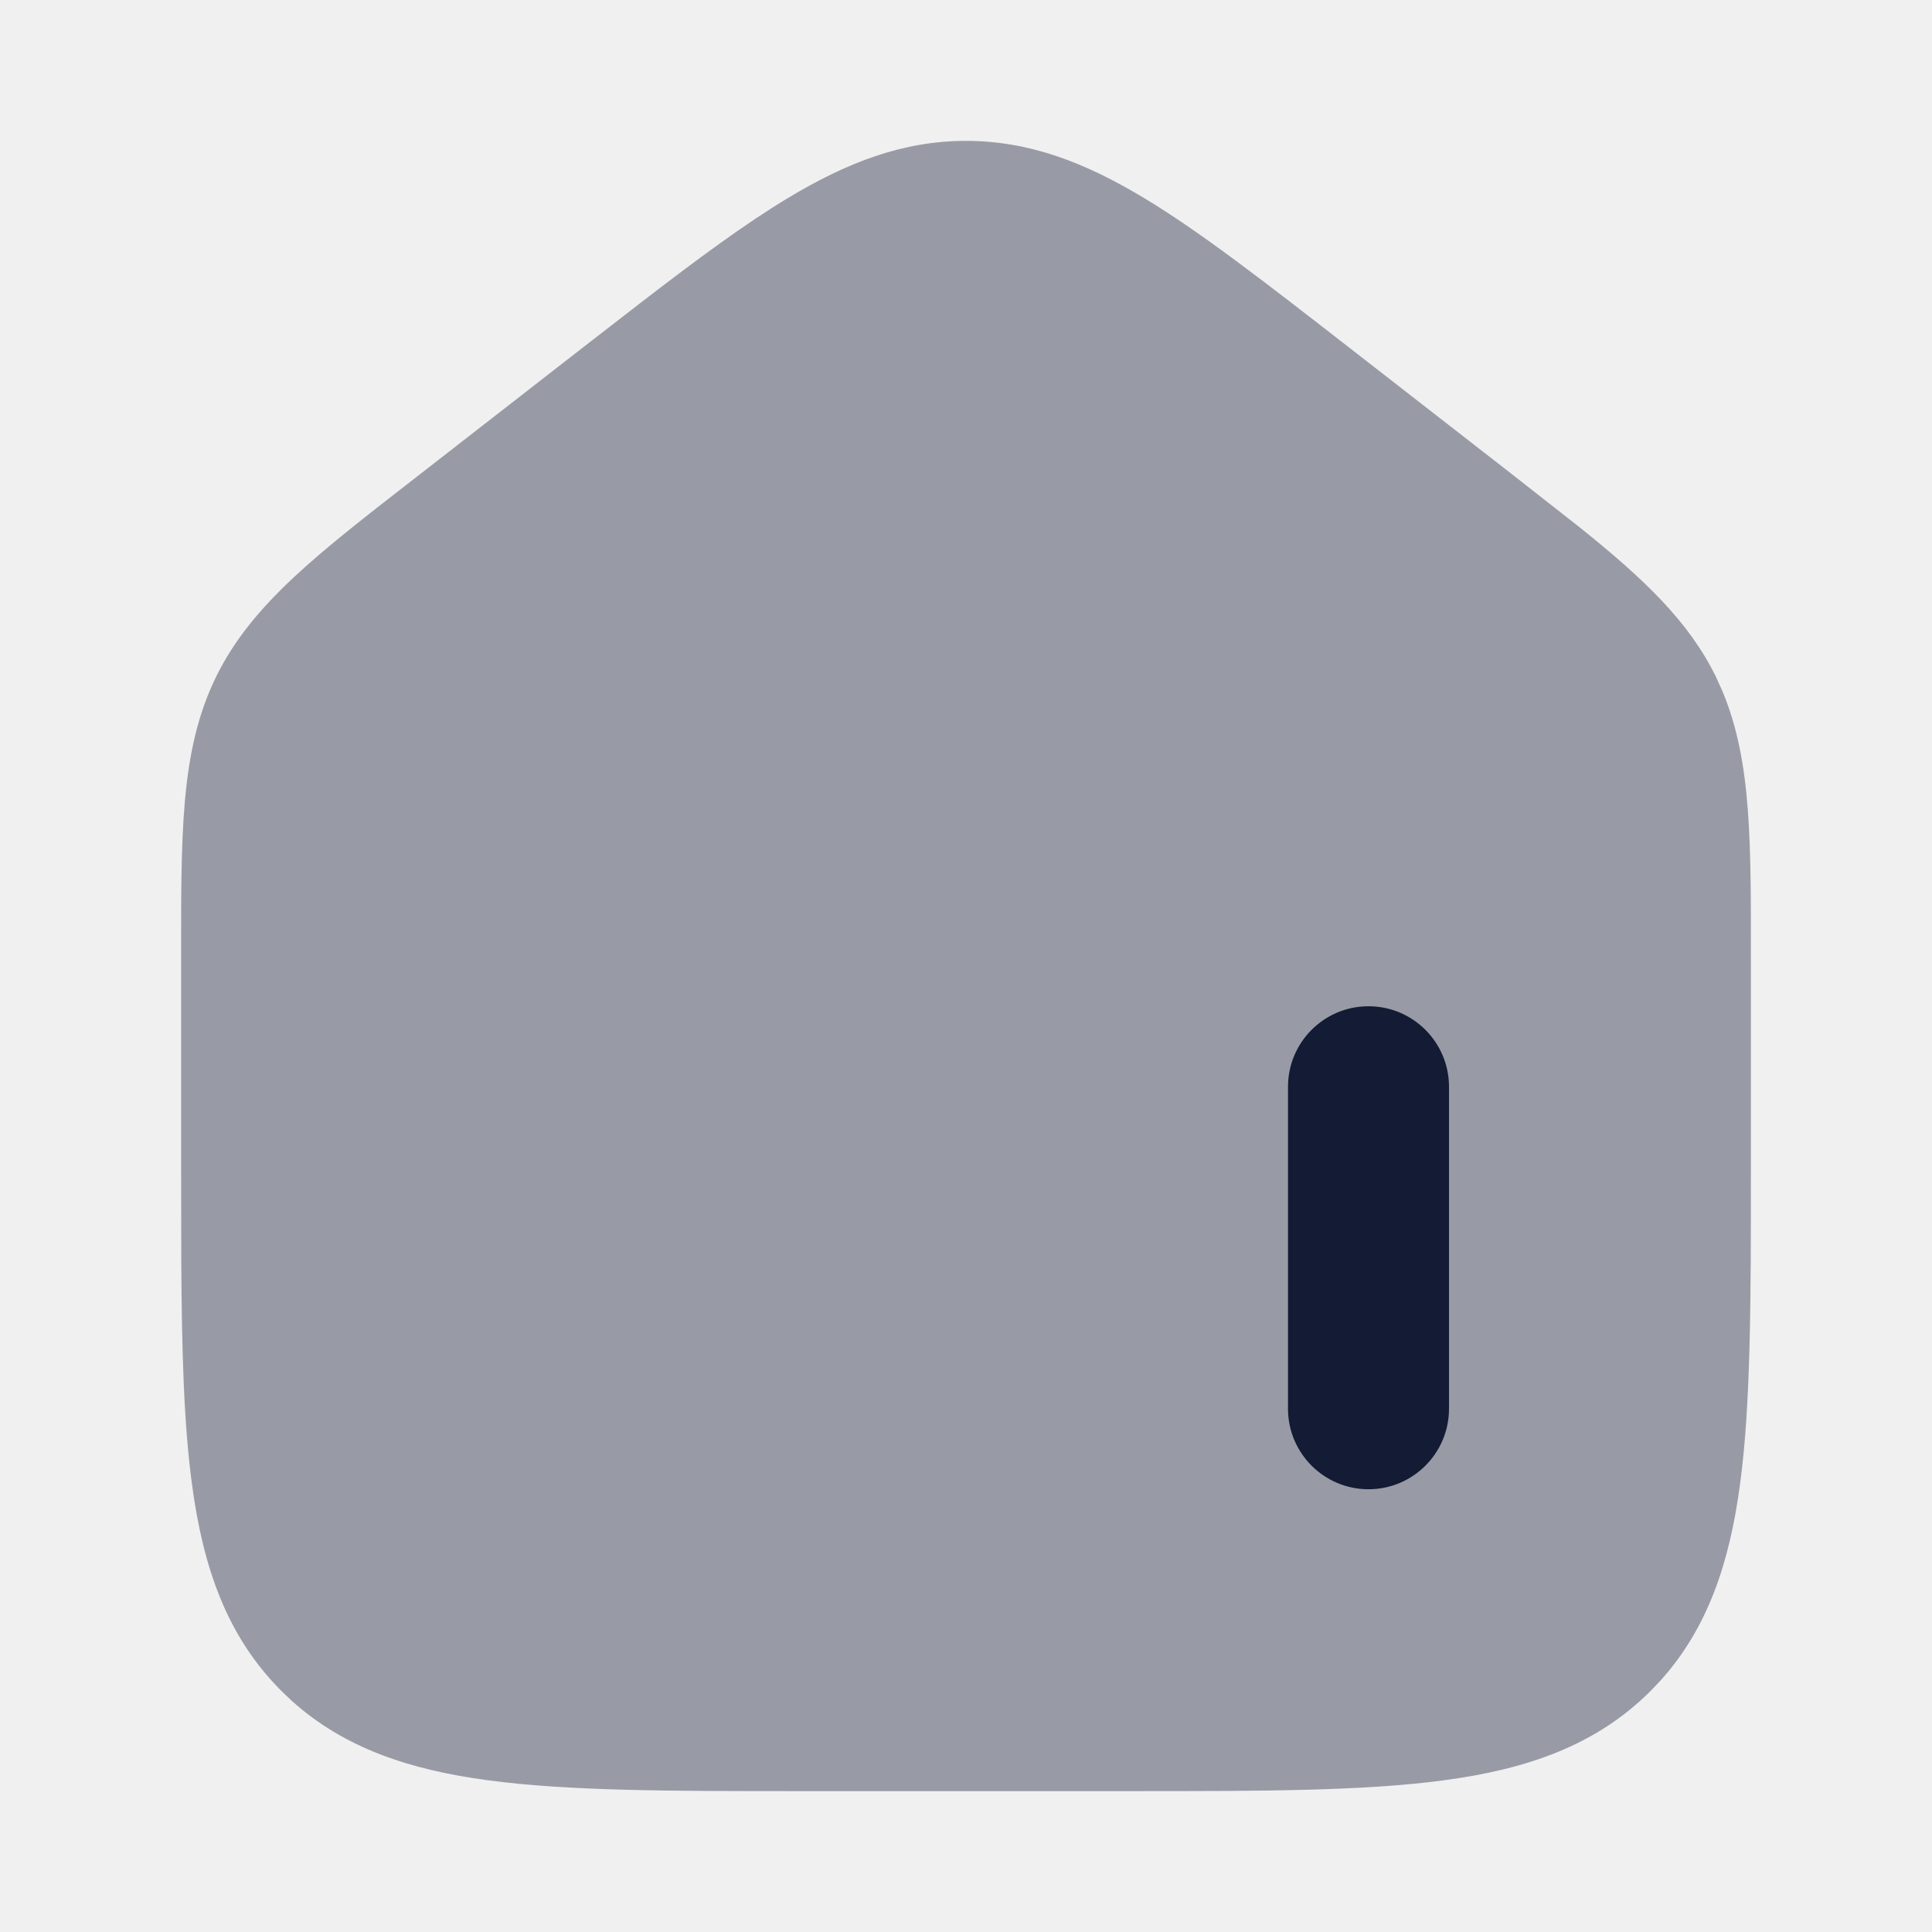
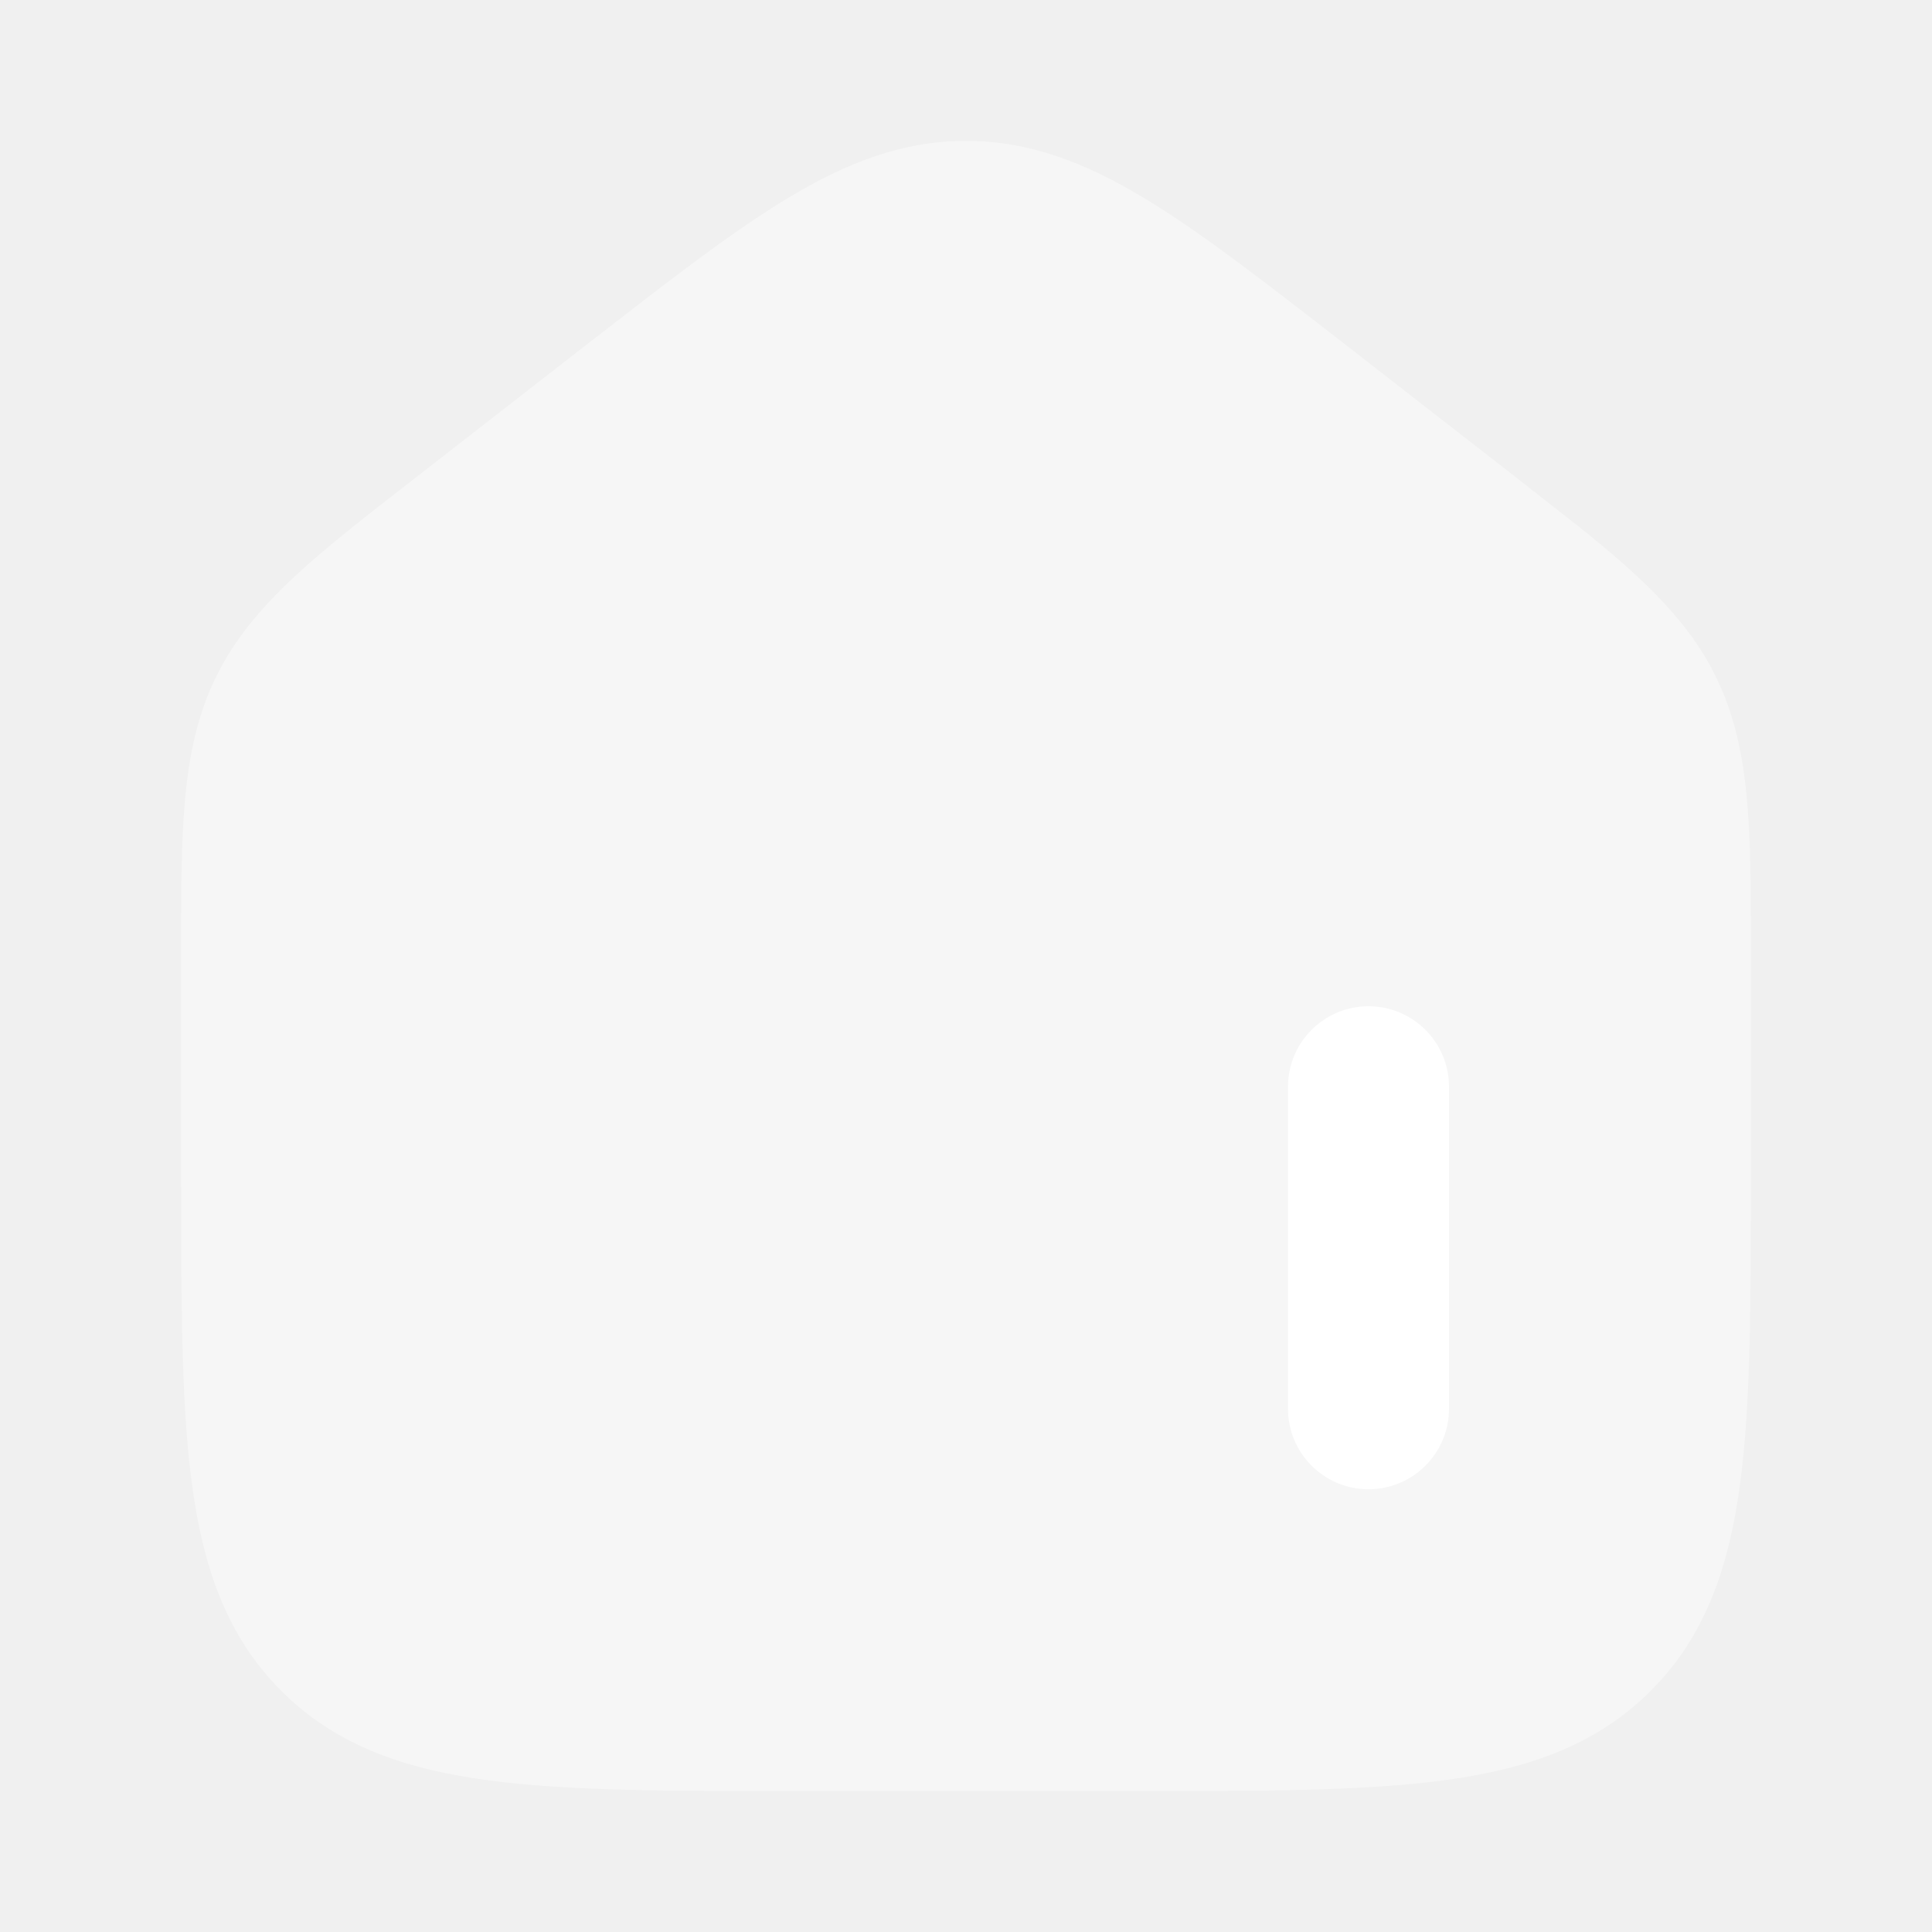
- <svg xmlns="http://www.w3.org/2000/svg" width="24" height="24" viewBox="0 0 24 24" fill="none">
-   <path opacity="0.4" d="M21.75 14.558V14.5V11.989C21.75 10.482 21.765 9.464 21.396 8.585L21.317 8.41C20.98 7.72 20.423 7.193 19.63 6.556L18.758 5.872L16.758 4.316L16.727 4.292C15.723 3.512 14.918 2.885 14.212 2.46C13.481 2.02 12.787 1.75 12 1.75C11.213 1.75 10.519 2.02 9.788 2.46C9.253 2.782 8.661 3.22 7.969 3.753L7.242 4.316L5.242 5.872C3.973 6.859 3.133 7.49 2.683 8.41C2.233 9.33 2.25 10.382 2.25 11.989V14.5L2.252 15.66C2.258 16.76 2.282 17.679 2.385 18.44C2.524 19.477 2.82 20.33 3.495 21.005L3.623 21.127C4.277 21.716 5.088 21.985 6.06 22.115C7.062 22.25 8.34 22.25 9.942 22.25H10H14H14.058C15.659 22.25 16.938 22.25 17.94 22.115C18.977 21.976 19.83 21.68 20.505 21.005L20.627 20.877C21.216 20.223 21.485 19.412 21.615 18.44C21.75 17.438 21.75 16.16 21.75 14.558Z" fill="#141B34" />
-   <path d="M16 17.5V13.5C16 12.948 16.448 12.5 17 12.5C17.552 12.5 18 12.948 18 13.5V17.5C18 18.052 17.552 18.5 17 18.5C16.448 18.5 16 18.052 16 17.5Z" fill="#141B34" />
+ <svg xmlns="http://www.w3.org/2000/svg" width="20" height="20" viewBox="0 0 24 24" fill="none">
+   <path opacity="0.4" d="M21.75 14.558V14.5V11.989C21.75 10.482 21.765 9.464 21.396 8.585L21.317 8.41C20.98 7.72 20.423 7.193 19.63 6.556L18.758 5.872L16.758 4.316L16.727 4.292C15.723 3.512 14.918 2.885 14.212 2.46C13.481 2.02 12.787 1.75 12 1.75C11.213 1.75 10.519 2.02 9.788 2.46C9.253 2.782 8.661 3.22 7.969 3.753L7.242 4.316L5.242 5.872C3.973 6.859 3.133 7.49 2.683 8.41C2.233 9.33 2.25 10.382 2.25 11.989V14.5L2.252 15.66C2.258 16.76 2.282 17.679 2.385 18.44C2.524 19.477 2.82 20.33 3.495 21.005L3.623 21.127C4.277 21.716 5.088 21.985 6.06 22.115C7.062 22.25 8.34 22.25 9.942 22.25H10H14H14.058C15.659 22.25 16.938 22.25 17.94 22.115C18.977 21.976 19.83 21.68 20.505 21.005L20.627 20.877C21.216 20.223 21.485 19.412 21.615 18.44C21.75 17.438 21.75 16.16 21.75 14.558Z" fill="#FFFFFF" />
+   <path d="M16 17.5V13.5C16 12.948 16.448 12.5 17 12.5C17.552 12.5 18 12.948 18 13.5V17.5C18 18.052 17.552 18.5 17 18.5C16.448 18.5 16 18.052 16 17.5Z" fill="#FFFFFF" />
</svg>
